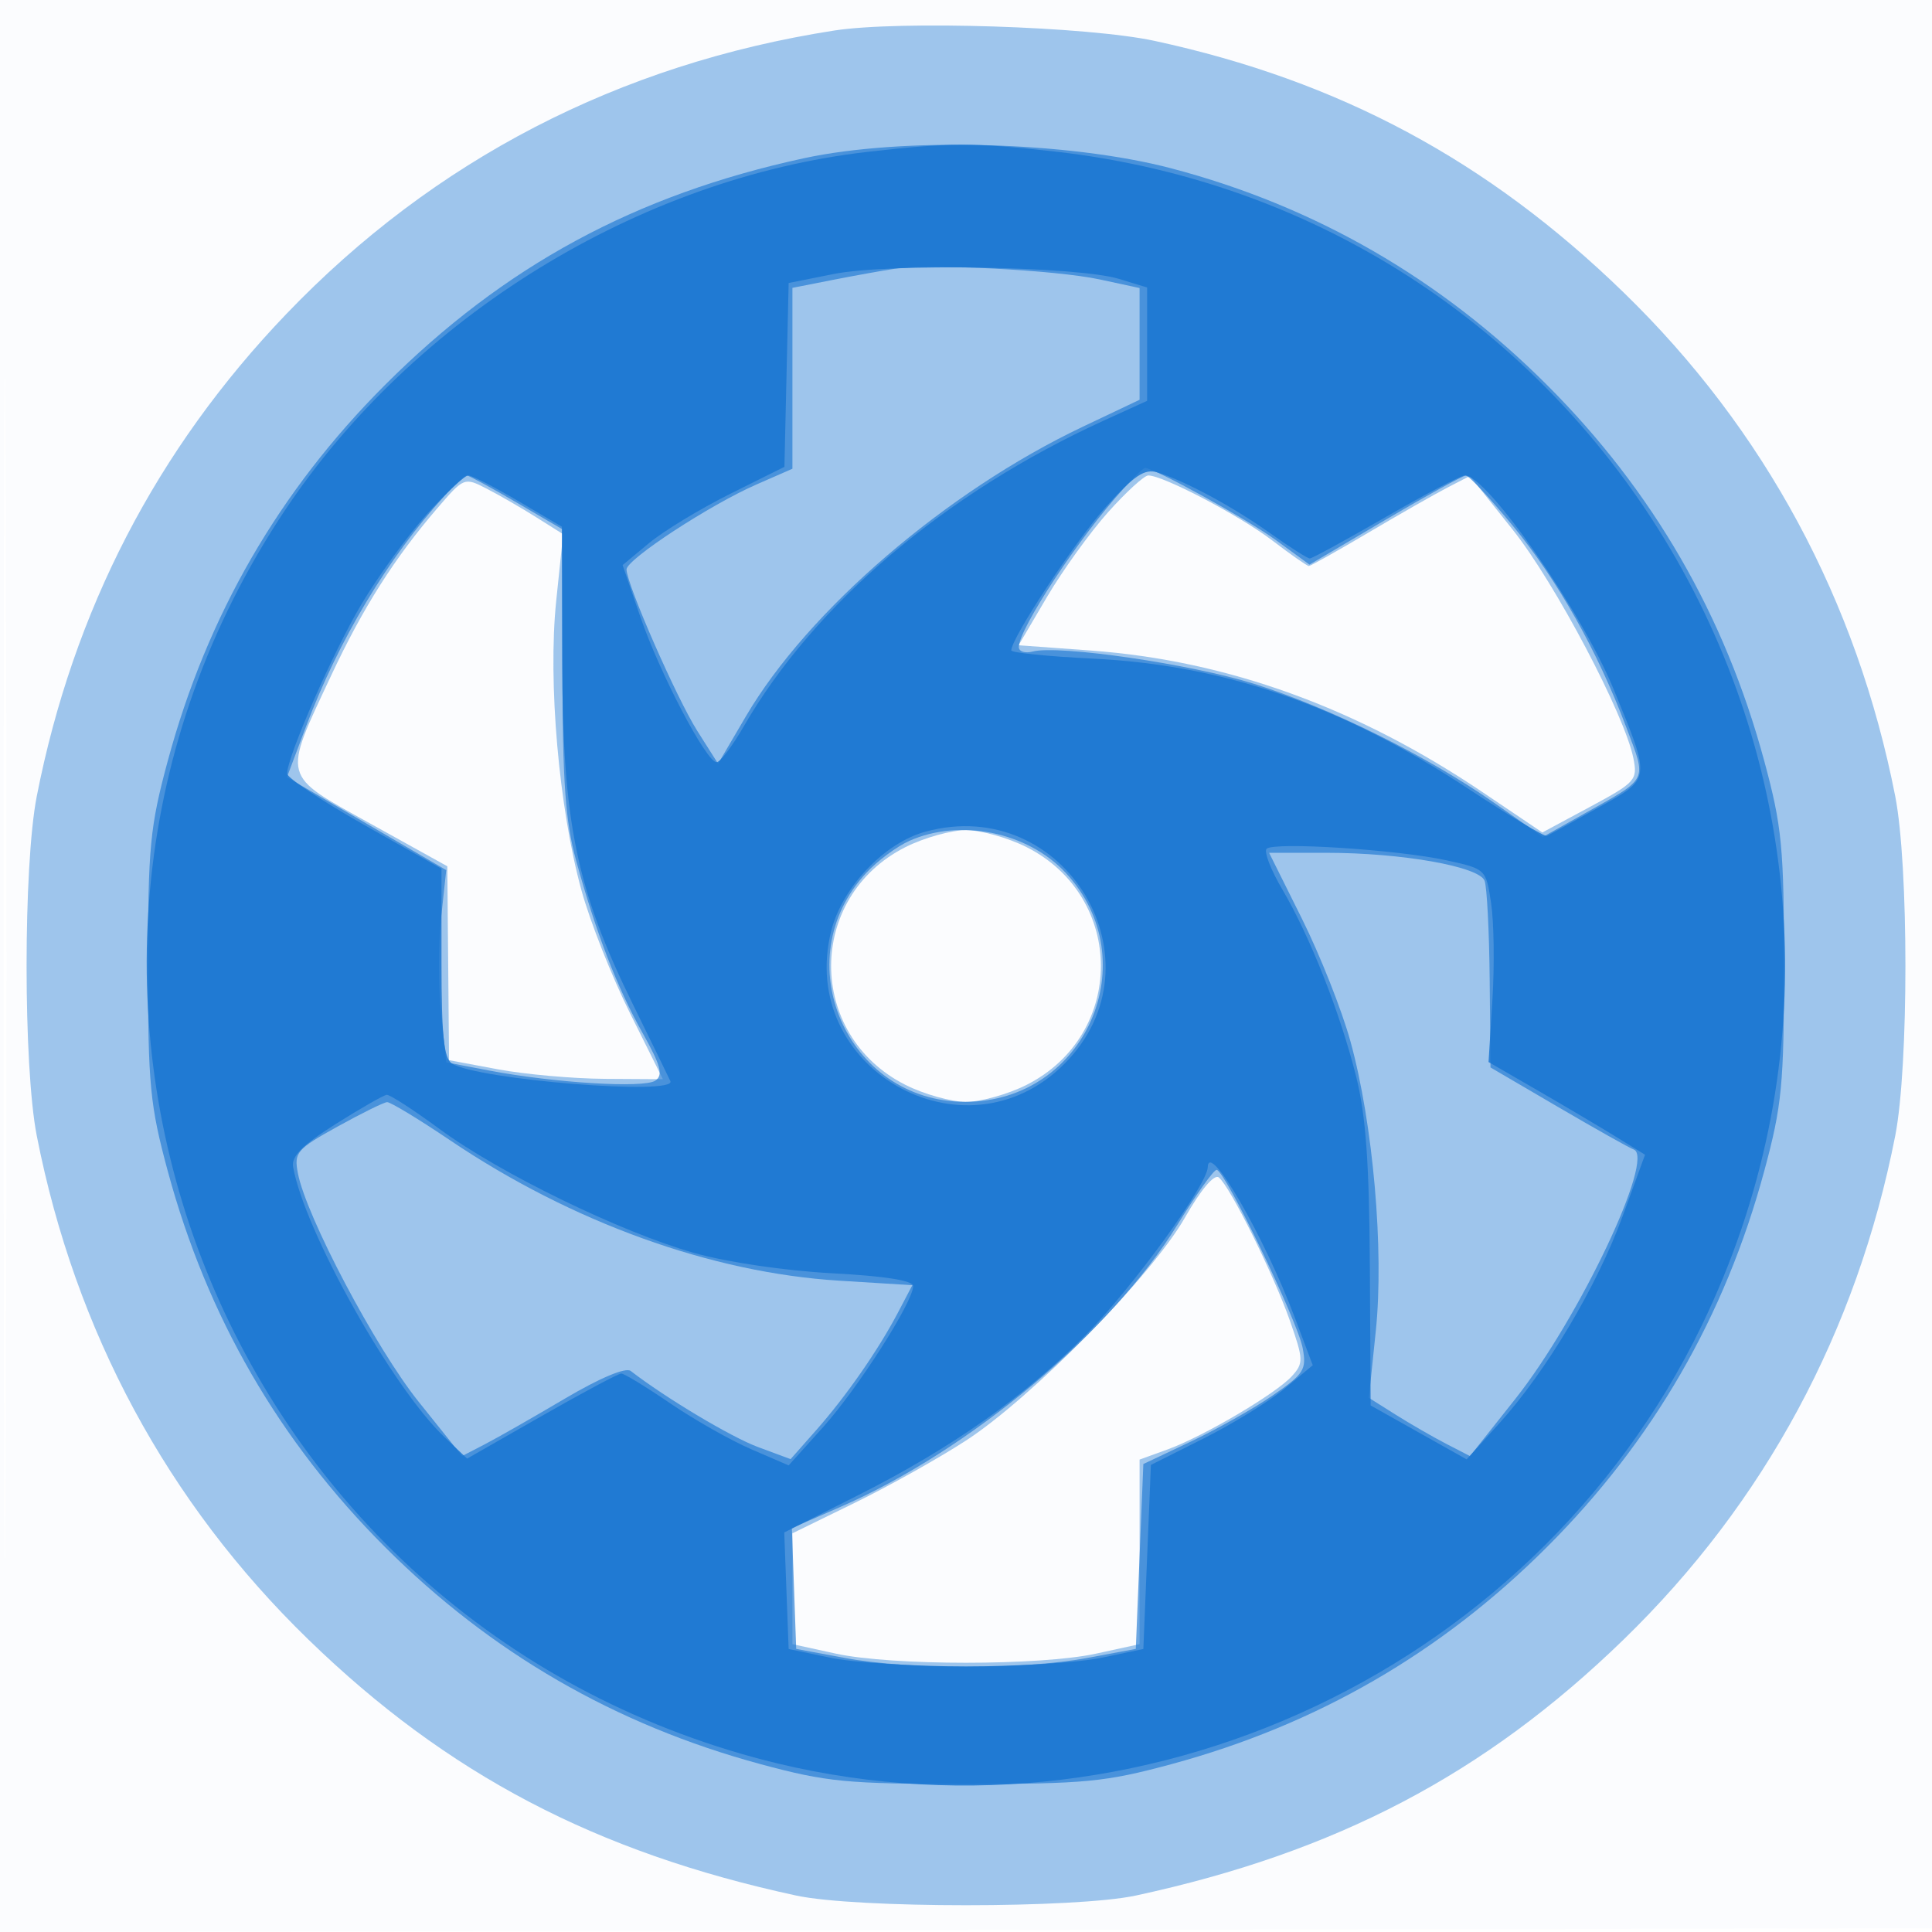
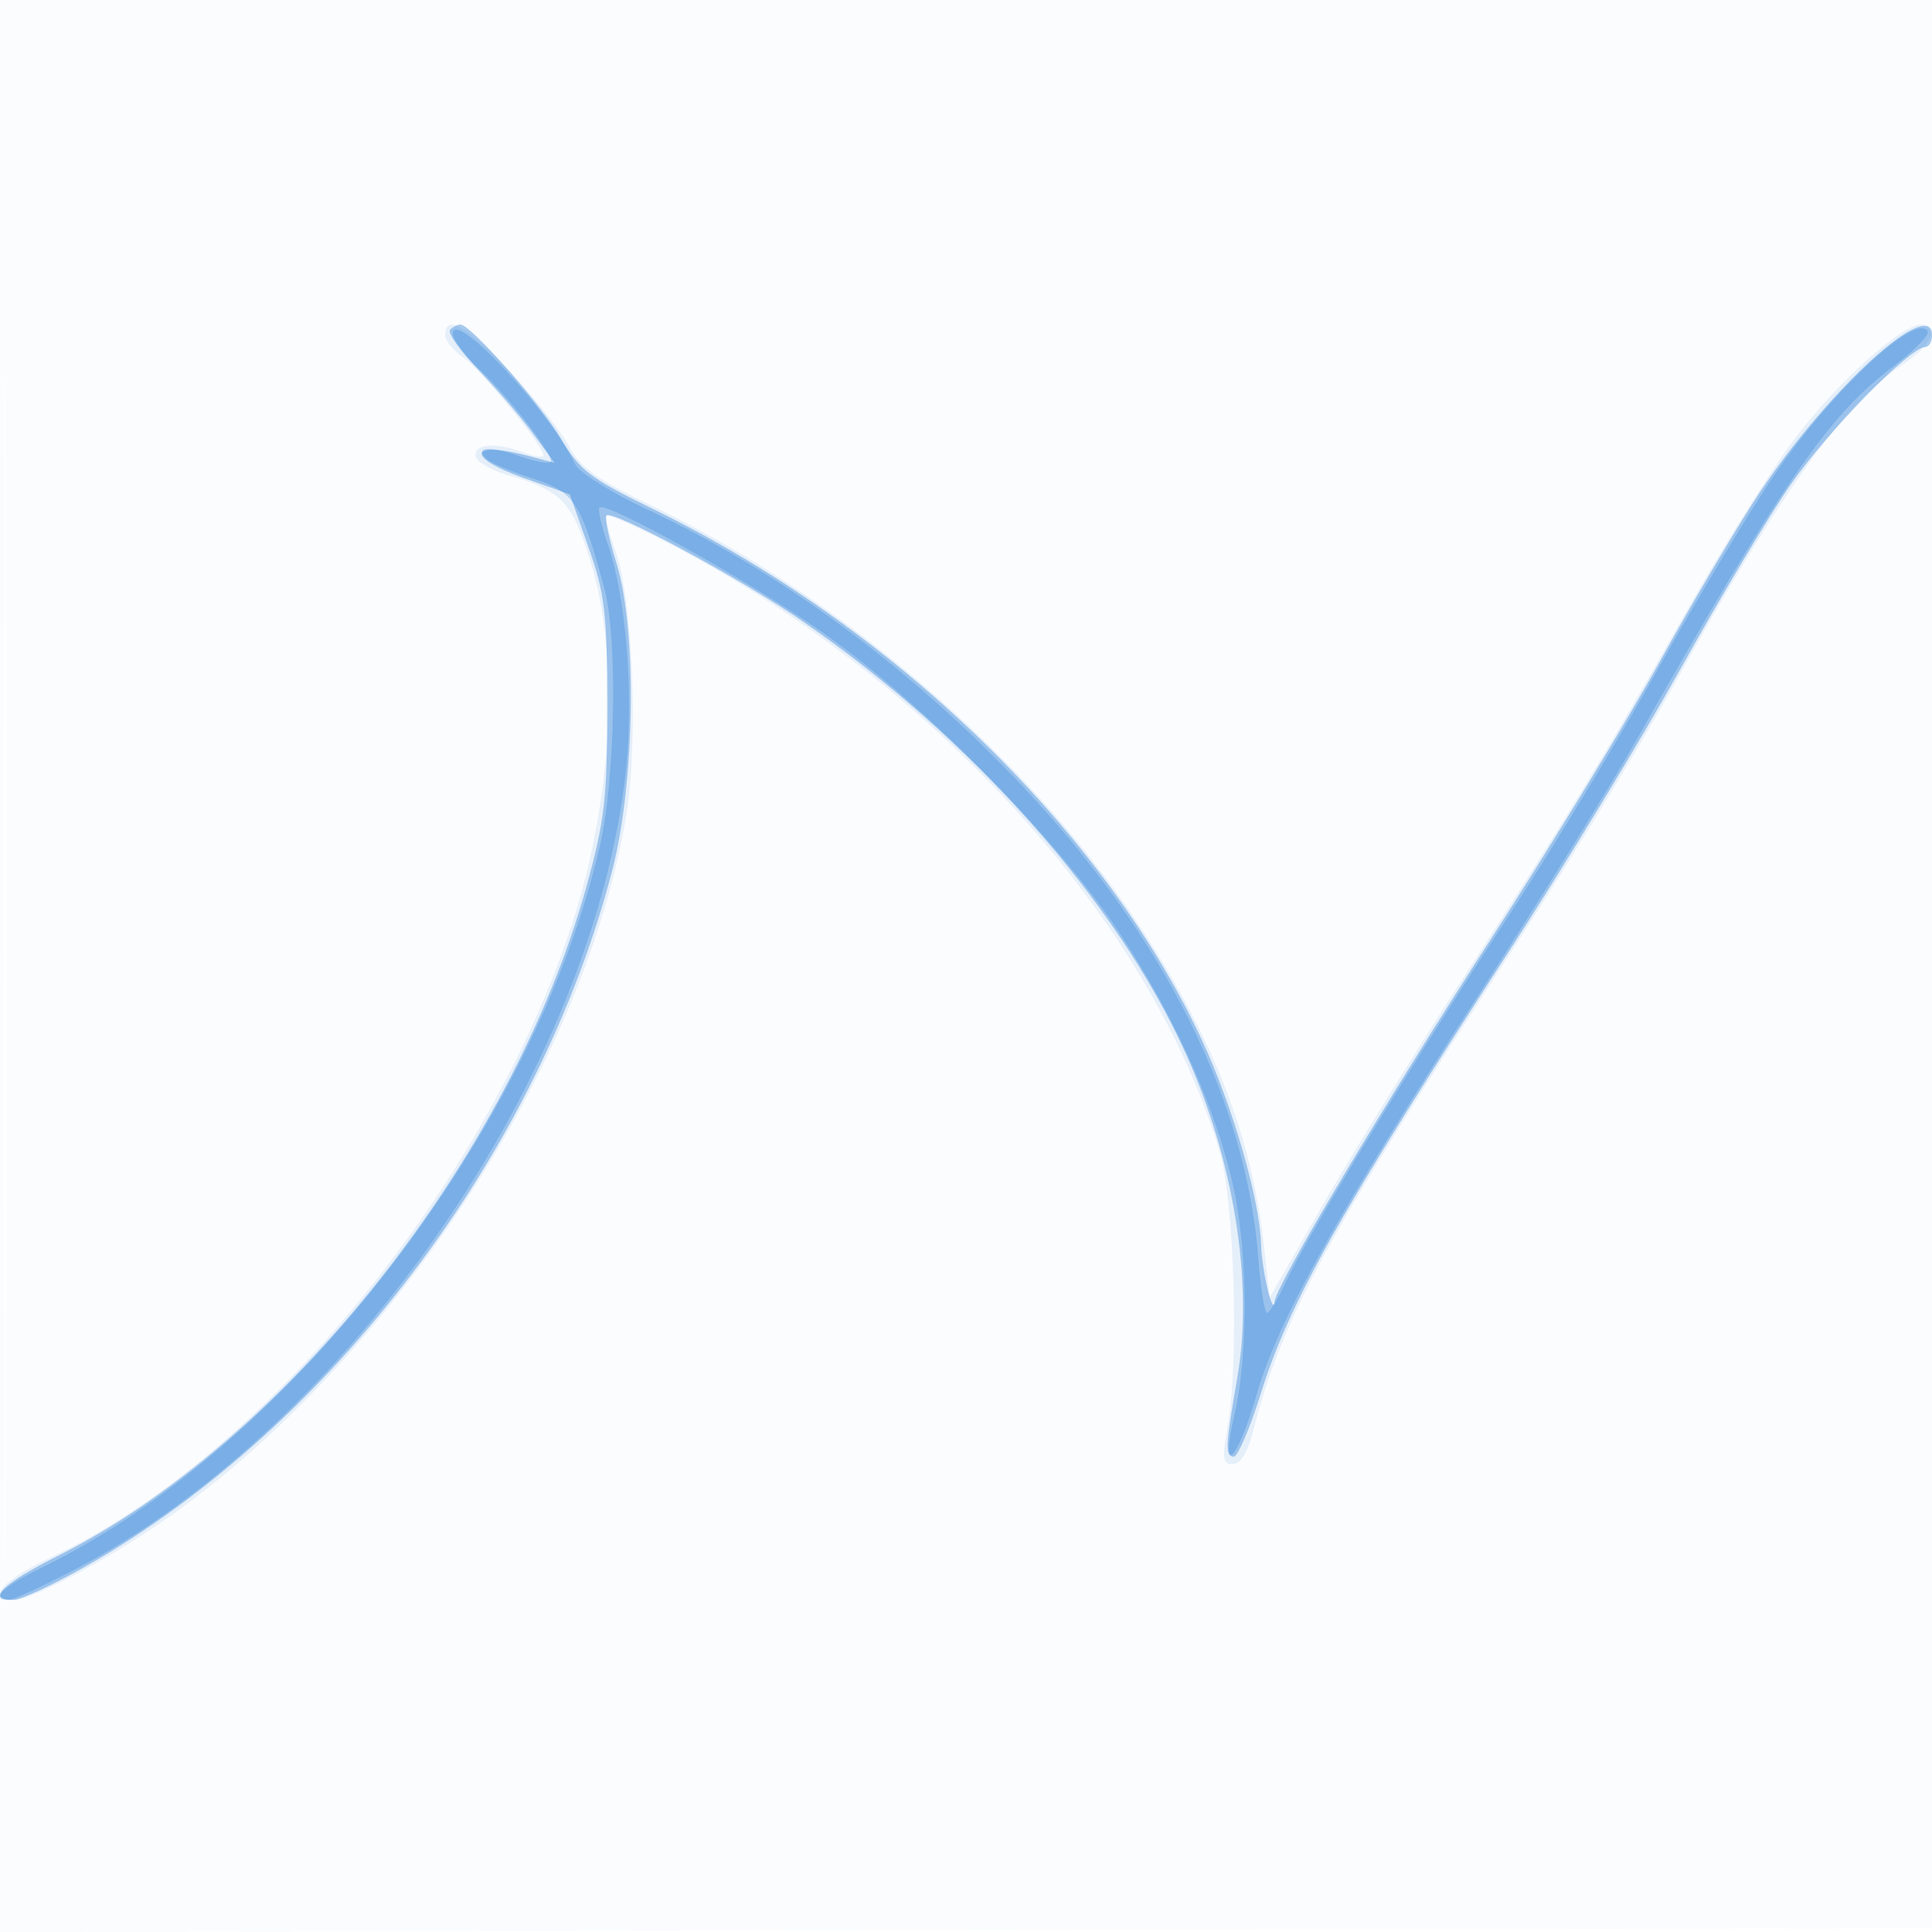
<svg xmlns="http://www.w3.org/2000/svg" width="256" height="256">
  <path fill-opacity=".016" d="M0 128.004v128.004l128.25-.254 128.25-.254.254-127.75L257.008 0H0v128.004m.485.496c0 70.4.119 99.053.265 63.672.146-35.38.146-92.98 0-128C.604 29.153.485 58.1.485 128.5" fill="#1976D2" fill-rule="evenodd" />
-   <path fill-opacity=".414" d="M110.5 4.051C82.037 8.492 57.508 21.188 37.936 41.608 20.753 59.537 9.701 80.895 4.873 105.5c-1.801 9.181-1.801 35.819 0 45 5.086 25.923 17.318 48.612 35.98 66.739 18.375 17.848 38.091 28.197 64.647 33.931 7.912 1.708 37.088 1.708 45 0 26.556-5.734 46.272-16.083 64.647-33.931 18.662-18.127 30.894-40.816 35.98-66.739 1.801-9.181 1.801-35.819 0-45-5.086-25.923-17.318-48.612-35.98-66.739-18.016-17.5-37.679-28.049-62.147-33.342-8.851-1.915-33.839-2.719-42.5-1.368M57.937 67.355c-5.675 6.602-9.848 13.179-14.046 22.136-6.475 13.818-6.675 13.065 5.205 19.652l10.177 5.643.114 12.846.113 12.847 6.5 1.214c3.575.667 9.951 1.235 14.169 1.26l7.669.047-4.359-8.75c-2.397-4.812-5.289-12.125-6.425-16.25-2.998-10.886-4.465-27.659-3.355-38.358l.919-8.858-3.559-2.242c-1.957-1.233-4.909-2.936-6.559-3.786-2.978-1.534-3.026-1.515-6.563 2.599m88.906.496c-2.389 2.669-6.038 7.731-8.111 11.25l-3.767 6.399 9.58.7c18.028 1.316 35.321 7.575 51.975 18.814l7.848 5.295 6.334-3.404c6.009-3.23 6.304-3.56 5.738-6.405-1.147-5.77-10.374-23.254-15.998-30.312l-5.672-7.12-3.002 1.552c-1.651.854-6.361 3.538-10.467 5.966-4.107 2.428-7.65 4.414-7.875 4.414-.225 0-2.416-1.532-4.869-3.404-4.319-3.297-14.43-8.596-16.402-8.596-.533 0-2.924 2.183-5.312 4.851M119.97 112.25c-13.123 6.629-13.123 24.871 0 31.5 2.45 1.238 6.063 2.25 8.03 2.25 1.967 0 5.58-1.012 8.03-2.25 13.123-6.629 13.123-24.871 0-31.5-2.45-1.237-6.063-2.25-8.03-2.25-1.967 0-5.58 1.013-8.03 2.25M157 161.354c-4.352 7.642-20.272 23.85-29 29.524-3.575 2.325-10.213 6.041-14.75 8.26l-8.25 4.033V217.858l5.75 1.254c7.405 1.615 27.095 1.615 34.5 0l5.75-1.254v-24.456l3.648-1.32c4.794-1.733 14.437-7.412 16.54-9.741 1.553-1.719 1.535-2.204-.269-7.341-2.19-6.233-7.905-17.753-9.416-18.979-.608-.493-2.383 1.609-4.503 5.333" fill="#1976D2" fill-rule="evenodd" />
-   <path fill-opacity=".633" d="M106.5 20.973c-22.292 4.83-39.705 14.257-55.488 30.039-14.029 14.03-23.57 30.536-28.774 49.782-2.363 8.739-2.625 11.45-2.625 27.206s.262 18.467 2.625 27.206c5.204 19.246 14.745 35.752 28.774 49.782 14.03 14.029 30.536 23.57 49.782 28.774 8.739 2.363 11.45 2.625 27.206 2.625s18.467-.262 27.206-2.625c19.246-5.204 35.752-14.745 49.782-28.774 14.029-14.03 23.57-30.536 28.774-49.782 2.363-8.739 2.625-11.45 2.625-27.206s-.262-18.467-2.625-27.206c-5.204-19.246-14.745-35.752-28.774-49.782-14.091-14.09-30.744-23.693-49.782-28.705-13.549-3.567-35.609-4.171-48.706-1.334m12 14.646c-1.65.25-5.362.92-8.25 1.489L105 38.142v23.97l-4.75 2.077c-6.192 2.707-17.255 9.944-17.232 11.273.035 1.995 6.648 17.075 9.379 21.388l2.754 4.349 3.674-6.267c8.243-14.057 26.562-29.805 44.666-38.396L151 52.973V38.166l-5.25-1.133c-5.812-1.255-22.567-2.124-27.25-1.414m30.364 29.131C143.041 71.129 135 83.305 135 85.744c0 .588.826.853 1.835.589 3.458-.904 21.048 1.663 29.357 4.284 10.03 3.165 22.999 9.592 31.774 15.747l6.466 4.535 5.534-3.108c8.572-4.815 8.255-4.157 5.513-11.444-3.799-10.092-9.099-19.497-15.061-26.725-3.004-3.642-5.79-6.614-6.19-6.605-.4.009-5.225 2.667-10.721 5.907l-9.993 5.89-4.507-3.286C165.275 68.808 152.92 62 151.716 62c-.188 0-1.472 1.237-2.852 2.75m-90 1C51.41 73.915 44.842 84.856 40.56 96.241l-2.536 6.741 10.552 6.155 10.552 6.156-.681 6.353c-.374 3.495-.372 9.226.004 12.737l.683 6.383 5.683 1.085c8.602 1.642 20.516 2.366 22.019 1.338 1.068-.73.728-1.998-1.686-6.301-3.395-6.053-6.18-13.281-8.819-22.888-1.413-5.145-1.79-10.397-1.808-25.188L74.5 70.123l-6.088-3.561C65.063 64.603 62.11 63 61.849 63c-.261 0-1.605 1.237-2.985 2.75m61.636 45.667c-1.65.737-4.209 2.632-5.686 4.211-10.782 11.526-2.66 30.372 13.089 30.372 15.938 0 24.142-18.76 13.283-30.373-5.038-5.388-13.972-7.206-20.686-4.21m52.021 10.333c2.397 4.813 5.289 12.125 6.425 16.25 2.998 10.886 4.465 27.659 3.355 38.358l-.919 8.858 3.559 2.242c1.957 1.233 4.972 2.97 6.7 3.861l3.141 1.62 5.984-7.548c8.468-10.679 18.616-32.069 15.696-33.084-.529-.184-5.012-2.704-9.962-5.6l-9-5.265-.109-11.634c-.061-6.398-.364-12.295-.675-13.105-.725-1.891-10.983-3.703-20.967-3.703h-7.587l4.359 8.75M44.704 149.289c-5.391 2.986-5.757 3.417-5.238 6.149 1.091 5.733 10.297 23.167 15.988 30.278l5.776 7.216 3.002-1.552c1.651-.854 6.432-3.58 10.625-6.059 4.62-2.731 8.054-4.175 8.714-3.664 4.628 3.577 13.301 8.762 16.873 10.086l4.316 1.6 3.37-3.816c3.99-4.517 8.242-10.633 10.867-15.629l1.893-3.603-9.695-.598c-16.92-1.046-35.444-7.731-51.57-18.613-4.144-2.796-7.893-5.066-8.33-5.045-.437.022-3.403 1.484-6.591 3.25m111.329 12.97c-8.786 14.244-27.564 29.962-44.73 37.44l-6.376 2.778.286 8.006.287 8.007 6.5 1.208c8.333 1.549 23.668 1.549 32 0l6.5-1.209.5-12.249.5-12.249 6.276-2.966c3.452-1.63 8.335-4.381 10.851-6.113 4.167-2.866 4.523-3.428 3.986-6.28-.682-3.621-10.343-23.636-11.403-23.623-.39.004-2.72 3.267-5.177 7.25" fill="#1976D2" fill-rule="evenodd" />
-   <path fill-opacity=".833" d="M115 20.118C84.682 23.586 54.789 41.994 37.68 67.73-3.021 128.953 27.51 211.9 98.296 232.413c50.062 14.507 104.459-9.792 127.215-56.827C258.3 107.81 214.472 28.41 139.666 20.069c-10.711-1.194-13.857-1.188-24.666.049m-4.5 16.181l-6 1.201-.28 12.178-.28 12.179-7.22 3.599c-3.971 1.98-8.795 4.91-10.72 6.51l-3.5 2.91 2.334 6.812C87.393 89.16 93.598 101 94.954 101c.471 0 2.089-2.137 3.596-4.75 9.336-16.183 26.726-30.955 47.7-40.518l5.75-2.621V38.094l-3.75-1.144c-5.437-1.658-30.556-2.091-37.75-.651m36.061 30.844C142.51 71.649 134 84.546 134 86.18c0 .31 4.838.799 10.75 1.087 17.603.858 33.113 6.239 49.915 17.316 5.371 3.542 10.015 6.322 10.319 6.178.304-.143 3.341-1.819 6.75-3.723 7.107-3.97 7.052-3.561 2.109-15.64C209.616 81.068 197.061 63 194.11 63c-.524 0-5.238 2.475-10.478 5.5-5.239 3.025-9.774 5.5-10.077 5.5-.303 0-2.689-1.521-5.303-3.38-4.927-3.505-11.193-6.882-14.883-8.021-1.702-.526-3.071.388-6.808 4.544m-90.026 1.029c-2.558 2.845-6.464 8.226-8.681 11.958-3.706 6.237-9.746 20.006-9.814 22.37-.016.55 4.581 3.611 10.216 6.803l10.244 5.802v12.483c0 9.611.322 12.681 1.398 13.348 3.467 2.146 29.807 4.253 28.929 2.314-.187-.412-2.439-5.025-5.004-10.25-7.445-15.161-9.276-24.064-9.326-45.352l-.043-17.851-5.771-3.399C65.508 64.529 62.522 63 62.048 63c-.474 0-2.955 2.328-5.513 5.172m66.085 42.031c-5.429 1.479-11.024 7.375-12.478 13.148C105.571 141.503 127.79 154.21 141 141c13.493-13.493.151-35.847-18.38-30.797m45.208 2.27c-.369.387.572 2.813 2.091 5.39 3.672 6.227 7.668 16.356 9.778 24.784 1.284 5.128 1.741 11.474 1.817 25.216l.102 18.364 6.362 3.573 6.361 3.573 4.296-4.745c6.263-6.918 12.985-18.203 16.375-27.493l2.965-8.125-3.737-2.311c-2.056-1.271-6.722-4.035-10.369-6.143l-6.63-3.832.513-8.233c.283-4.528.206-10.283-.17-12.79-.68-4.54-.702-4.561-5.882-5.699-6.478-1.422-22.966-2.478-23.872-1.529M44.5 148.928c-4.405 2.781-5.911 4.291-5.665 5.68 1.497 8.459 13.101 29.194 20.024 35.778l3.035 2.886 9.868-5.636c5.427-3.1 10.181-5.636 10.564-5.636.383 0 3.299 1.776 6.479 3.947 3.181 2.171 8.013 4.91 10.739 6.086l4.956 2.139 4.54-5.042c4.589-5.096 11.96-16.631 11.96-18.716 0-.736-3.755-1.33-10.75-1.701-6.206-.33-13.92-1.465-18.25-2.686-9.699-2.736-25.808-10.574-33.753-16.423-3.439-2.532-6.589-4.572-7-4.534-.411.039-3.447 1.775-6.747 3.858m115.533 5.738c-.066 2.336-10.026 16.03-16.166 22.227-8.065 8.141-17.827 15.013-30.159 21.23l-9.791 4.937.291 7.72.292 7.72 5.5 1.154c3.025.634 11.125 1.153 18 1.153s14.975-.519 18-1.153l5.5-1.154.5-12.195.5-12.195 7-3.515c3.85-1.934 8.675-4.906 10.723-6.605l3.722-3.09-2.347-6.236c-4.096-10.882-11.461-23.619-11.565-19.998" fill="#1976D2" fill-rule="evenodd" />
+   <path fill-opacity=".095" d="M59 44.385c0 .762 1.031 2.06 2.29 2.885C63.525 48.735 72 59.059 72 60.318c0 .348-1.154.194-2.565-.343-3.61-1.372-6.435-1.211-6.435.367 0 .738 1.912 1.902 4.25 2.586 7.161 2.097 8.513 3.496 10.951 11.327 3.943 12.669 3.005 31.561-2.39 48.133-11.254 34.57-41.007 70.786-68.924 83.896C.29 209.382-2.013 212 1.859 212c2.266 0 11.686-4.94 19.141-10.038 30.262-20.694 56.631-60.751 62.027-94.223 1.567-9.721.784-28.544-1.441-34.645-.884-2.423-1.435-4.578-1.225-4.788.211-.211 3.703 1.337 7.761 3.44 35.531 18.41 64.13 49.85 73.457 80.754 2.005 6.646 2.624 28.134 1.057 36.75-.731 4.022-.622 4.75.712 4.75 1.014 0 1.964-1.512 2.67-4.25 3.9-15.14 9.579-25.655 35.082-64.956 7.033-10.838 16.469-26.363 20.969-34.5 13.981-25.28 22.25-36.83 30.081-42.012 3.843-2.543 5.108-5.282 2.44-5.282-2.647 0-11.23 7.757-16.86 15.237-3.091 4.108-9.538 14.397-14.327 22.866-10.759 19.028-16.025 27.665-30.291 49.685-6.16 9.509-14.279 22.662-18.042 29.23l-6.841 11.942-.704-6.573c-1.575-14.706-6.838-28.165-16.943-43.327-14.648-21.978-39.201-43.003-64.383-55.129-7.182-3.458-9.317-5.003-10.823-7.831-1.032-1.938-4.515-6.353-7.741-9.812C61.956 43.199 59 41.52 59 44.385" fill="#1976D2" fill-rule="evenodd" />
+   <path fill-opacity=".37" d="M59.642 43.691c-.38.38 1.278 2.743 3.685 5.25 2.406 2.507 5.679 6.323 7.273 8.48l2.898 3.921-2.999-.812c-8.346-2.26-9.128-.031-.999 2.846l6 2.124 2.472 7c2.175 6.159 2.474 8.683 2.485 21 .012 12.254-.333 15.247-2.759 24-9.877 35.623-39.68 73.382-69.948 88.621C.245 209.899-1.89 212 1.774 212c.976 0 5.346-2.035 9.711-4.523 32.449-18.492 59.959-54.889 69.637-92.135 3.035-11.678 3.315-31.797.568-40.699-.995-3.222-1.592-6.074-1.328-6.338.793-.794 17.81 8.376 25.926 13.972 22.503 15.512 41.658 37.095 50.783 57.22 6.436 14.194 9.047 30.508 6.884 43.003-1.584 9.145-1.643 10.397-.496 10.524.528.059 2.144-3.691 3.59-8.332 3.778-12.117 10.587-24.236 33.258-59.192 7.135-11 17.219-27.627 22.41-36.949 5.191-9.322 11.716-20.244 14.501-24.272C242.053 57.285 253.066 46 255.057 46c.519 0 .943-.675.943-1.5 0-5.399-13.449 6.768-22.659 20.5-2.767 4.125-8.76 14.25-13.318 22.5s-14.758 25.004-22.667 37.232c-14 21.644-28.255 45.538-28.456 47.698-.204 2.197-1.704-4.067-1.8-7.52-.166-5.963-3.802-18.48-7.925-27.277-13.042-27.832-40.964-54.769-72.873-70.303-8.06-3.924-9.538-5.057-11.935-9.154C71.679 53.583 62.372 43 61.022 43c-.379 0-1 .311-1.38.691" fill="#1976D2" fill-rule="evenodd" />
+   <path fill-opacity=".252" d="M60 44.236c0 .754 1.631 2.922 3.624 4.818C67.535 52.772 73 59.798 73 61.106c0 .443-1.87.145-4.156-.661-4.095-1.445-6.103-1.234-4.277.449.513.473 3.241 1.609 6.063 2.523C76.146 65.206 77 66.523 80.09 78c1.77 6.575 1.453 25.109-.582 34-8.63 37.706-40.919 79.56-73.758 95.607C.396 210.223-1.486 212 1.097 212c.604 0 4.541-1.8 8.75-4.001 36.509-19.086 68.993-66.3 73.131-106.29 1.021-9.875-.064-22.867-2.483-29.725-.834-2.363-1.316-4.496-1.072-4.74.874-.874 20.251 9.969 29.577 16.551 13.518 9.541 31.085 27.333 39.39 39.895 7.404 11.2 12.937 23.643 15.144 34.056 1.808 8.532 1.841 22.028.072 29.547-2.034 8.641.279 6.586 2.932-2.606 2.799-9.697 10.781-24.066 29.269-52.687 7.994-12.375 17.338-27.45 20.765-33.5 19.658-34.703 25.662-43.454 34.223-49.876 2.842-2.132 4.923-4.271 4.625-4.753-1.55-2.508-12.671 7.89-20.175 18.864-3.296 4.821-10.257 16.415-15.468 25.765-5.211 9.35-14.314 24.386-20.228 33.413-12.249 18.698-26.418 41.999-29.18 47.985-1.028 2.228-2.142 4.062-2.475 4.076-.333.014-.853-3.236-1.156-7.224-1.59-20.963-12.707-43.067-31.724-63.078-14.625-15.389-31.985-28.135-49.296-36.193-4.752-2.212-8.974-4.867-9.507-5.979C72.787 54.362 60 40.743 60 44.236" fill="#1976D2" fill-rule="evenodd" />
</svg>
